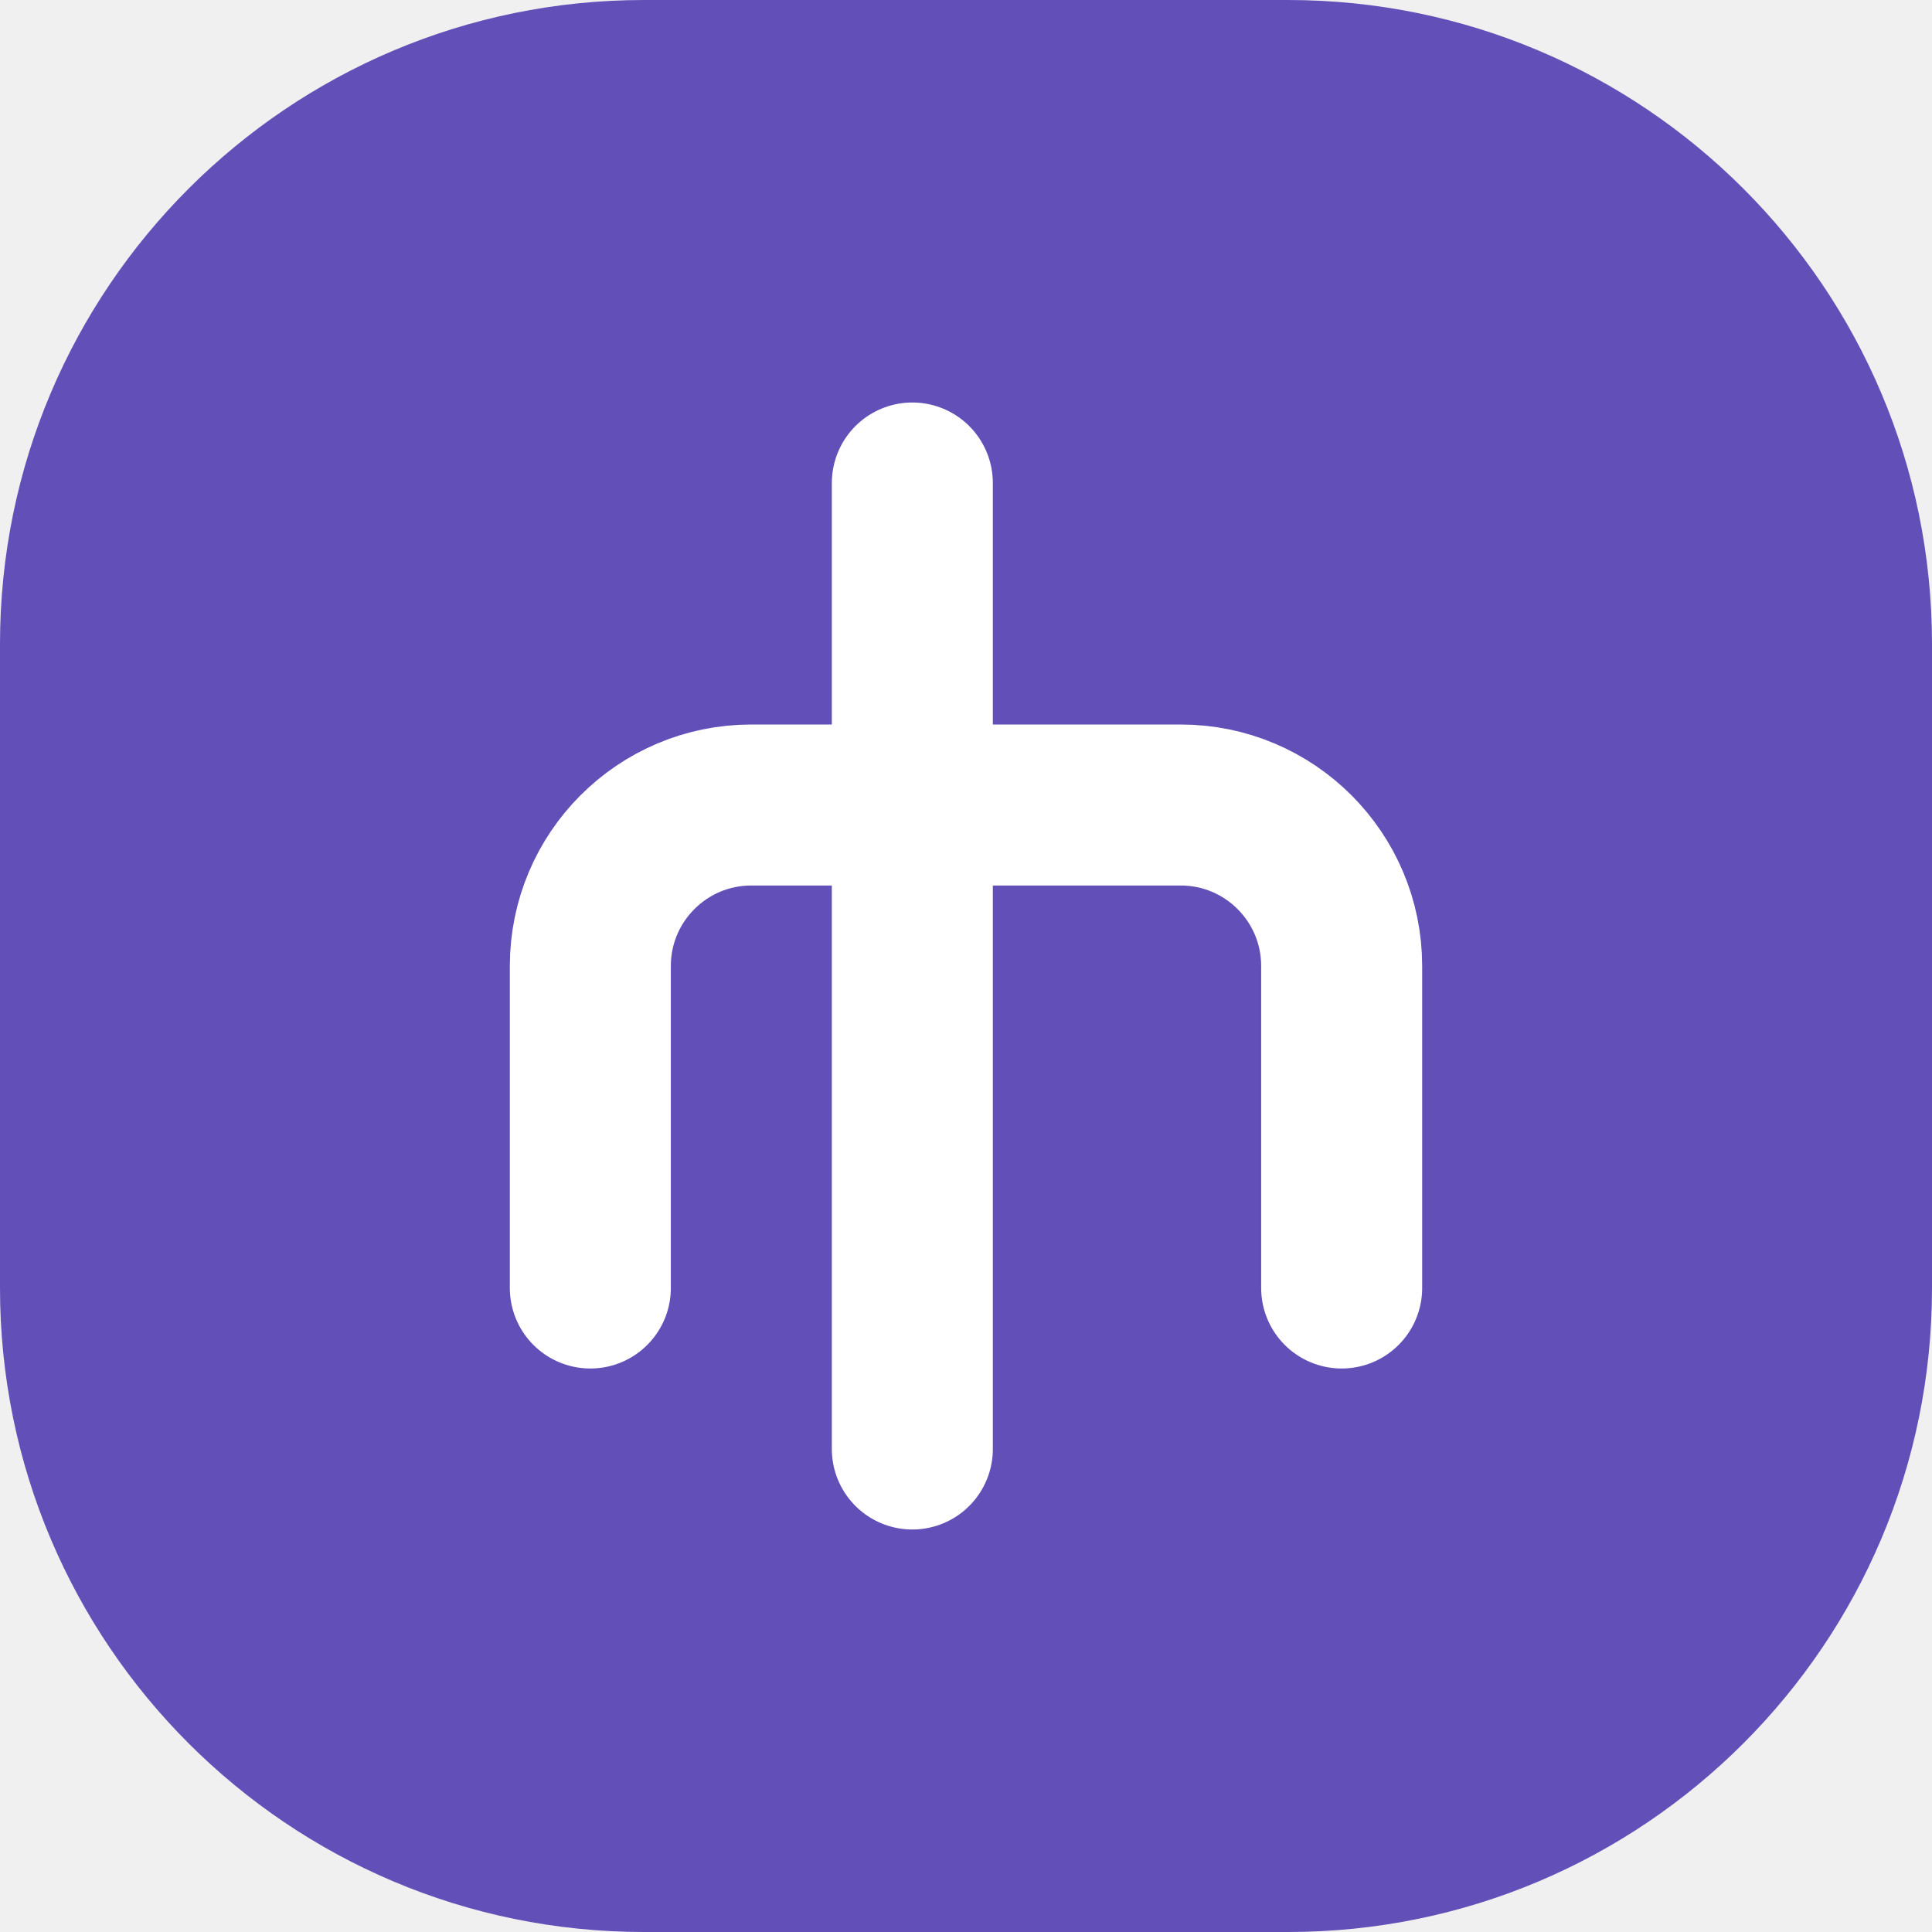
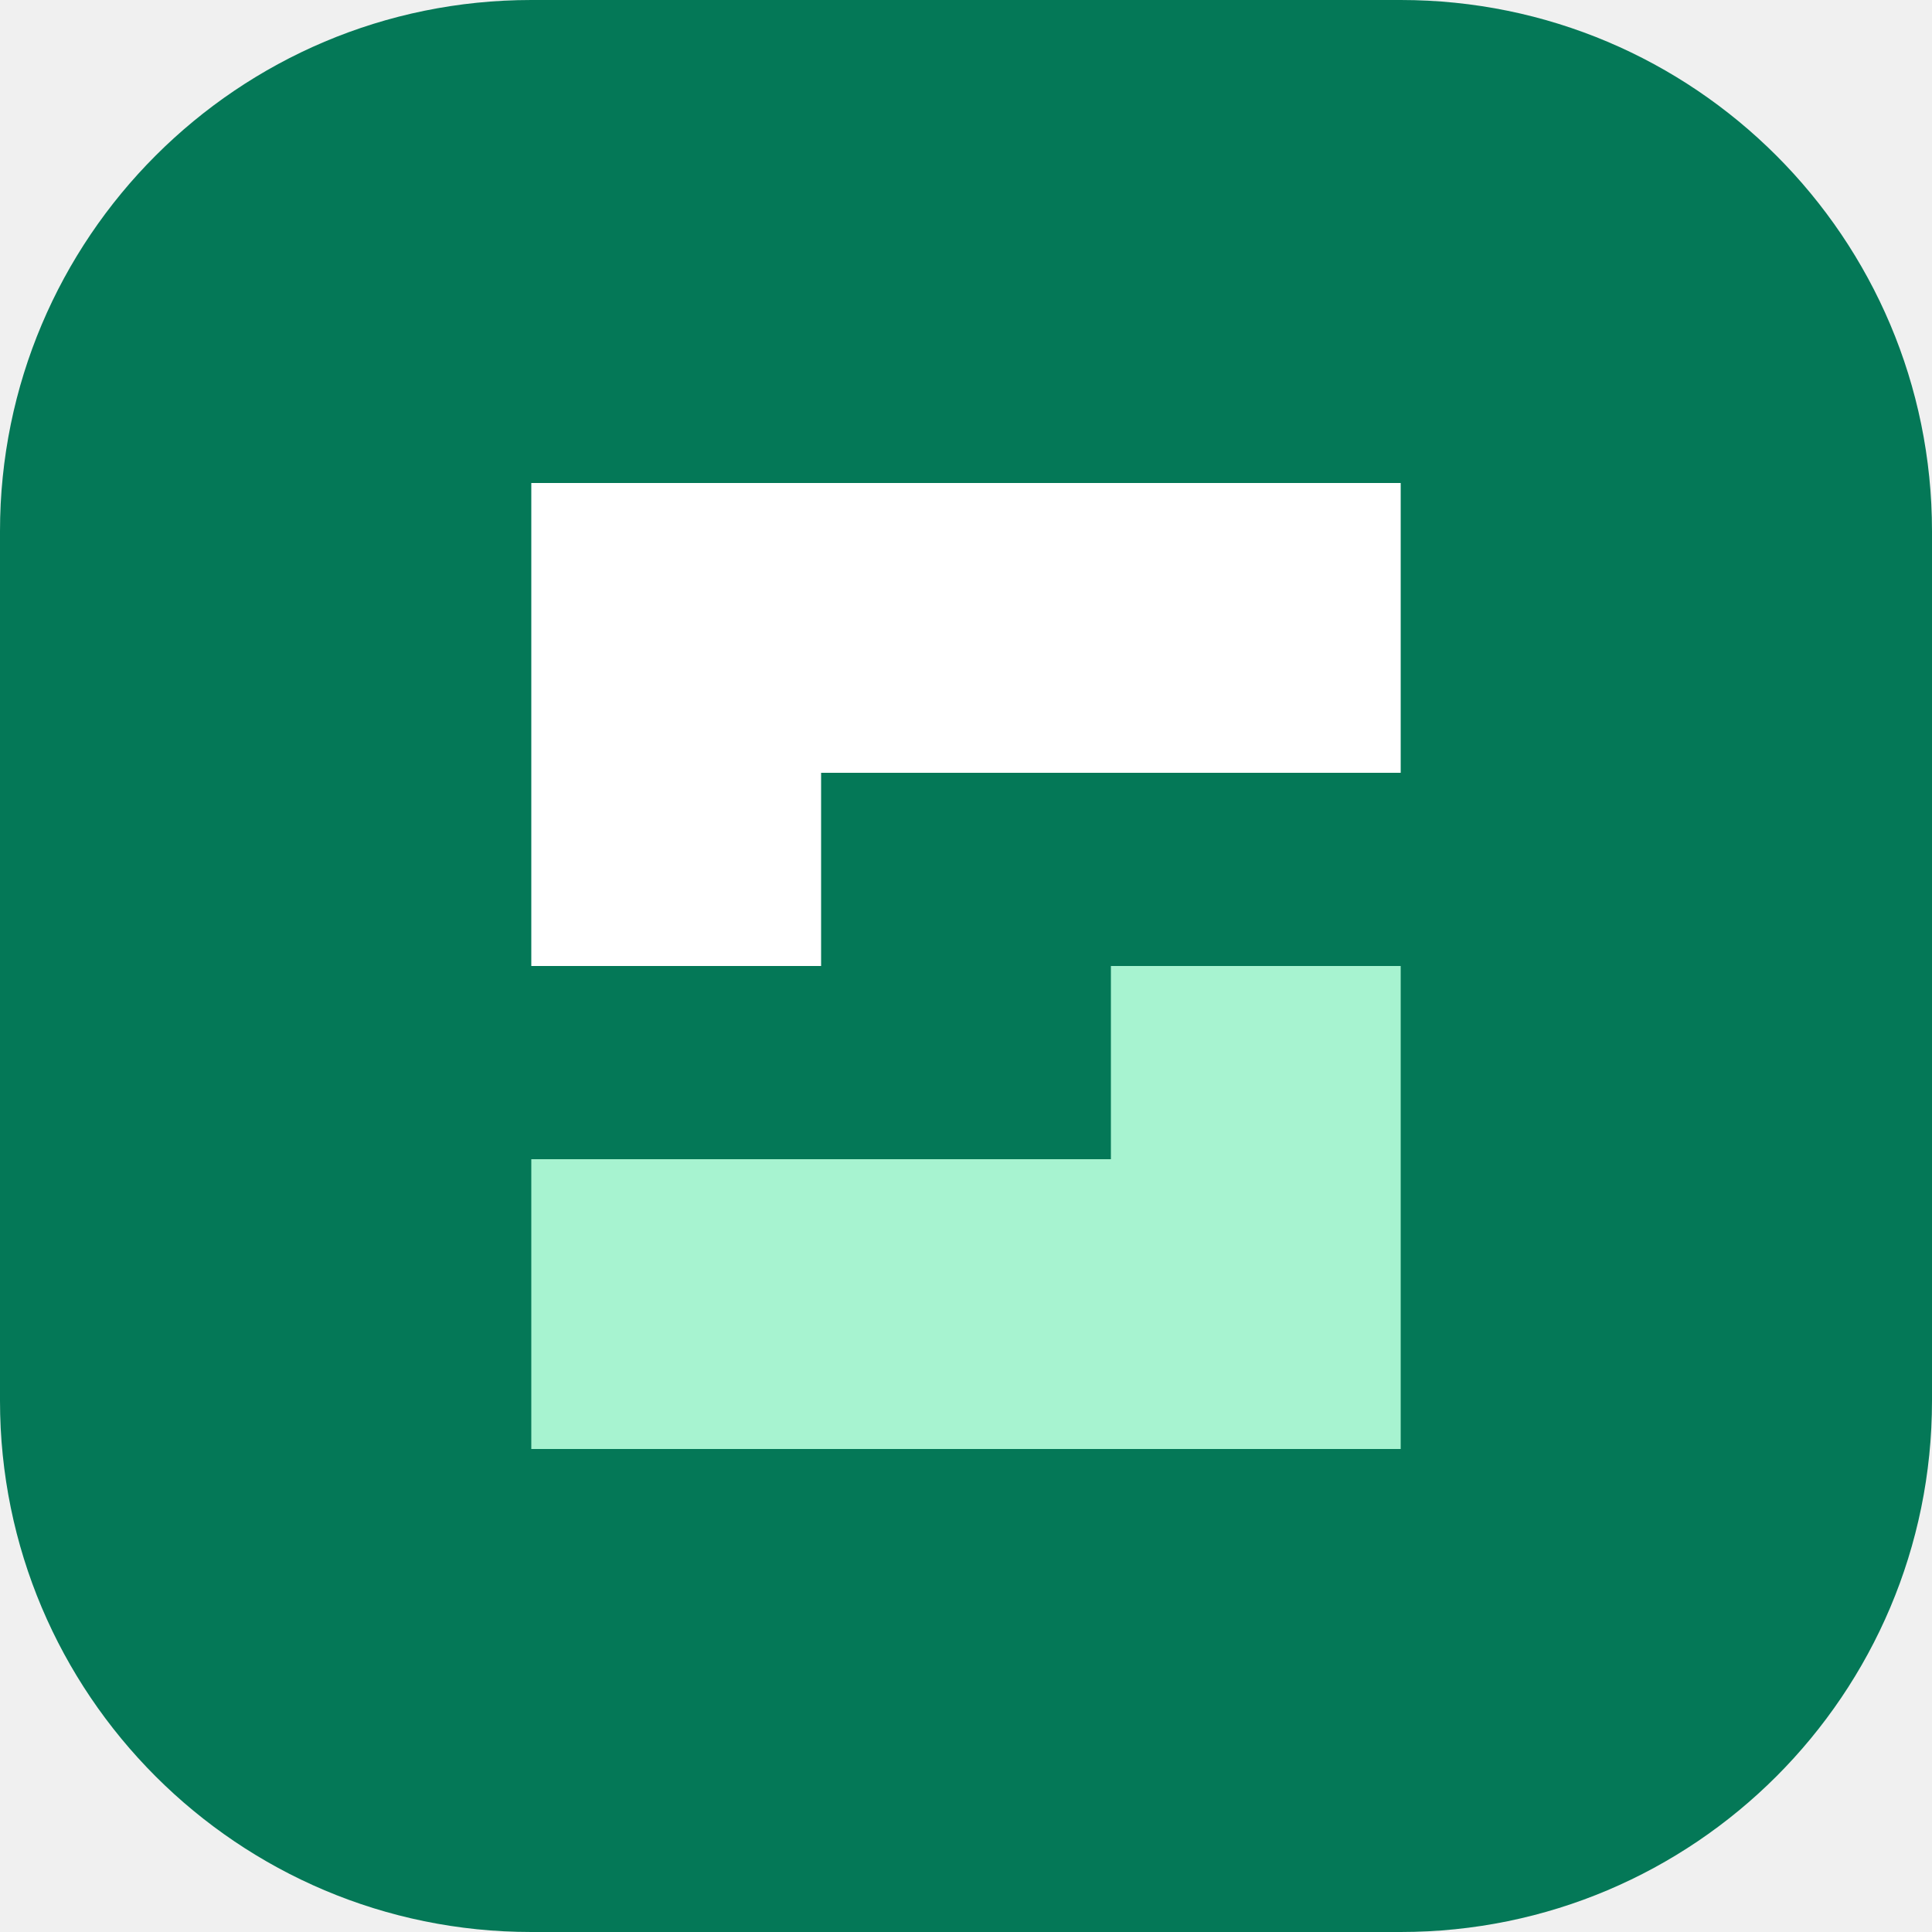
- <svg xmlns="http://www.w3.org/2000/svg" width="36" height="36" viewBox="0 0 36 36" fill="none">
-   <rect width="36" height="36" rx="12" fill="#6250b8" />
-   <path d="M11 24v-6a3 3 0 0 1 3-3h3V9m0 18V15h5a3 3 0 0 1 3 3v6" stroke="#fff" stroke-width="3" stroke-linecap="round" stroke-linejoin="round" />
+ <svg xmlns="http://www.w3.org/2000/svg" viewBox="0 0 40 40" fill="none">
+   <rect width="40" height="40" rx="11" fill="#047857" />
+   <path d="M11 10h18v6H17v4h-6V10Z" fill="#fff" />
+   <path d="M29 30H11v-6h12v-4h6v10Z" fill="#a7f3d0" />
</svg>
